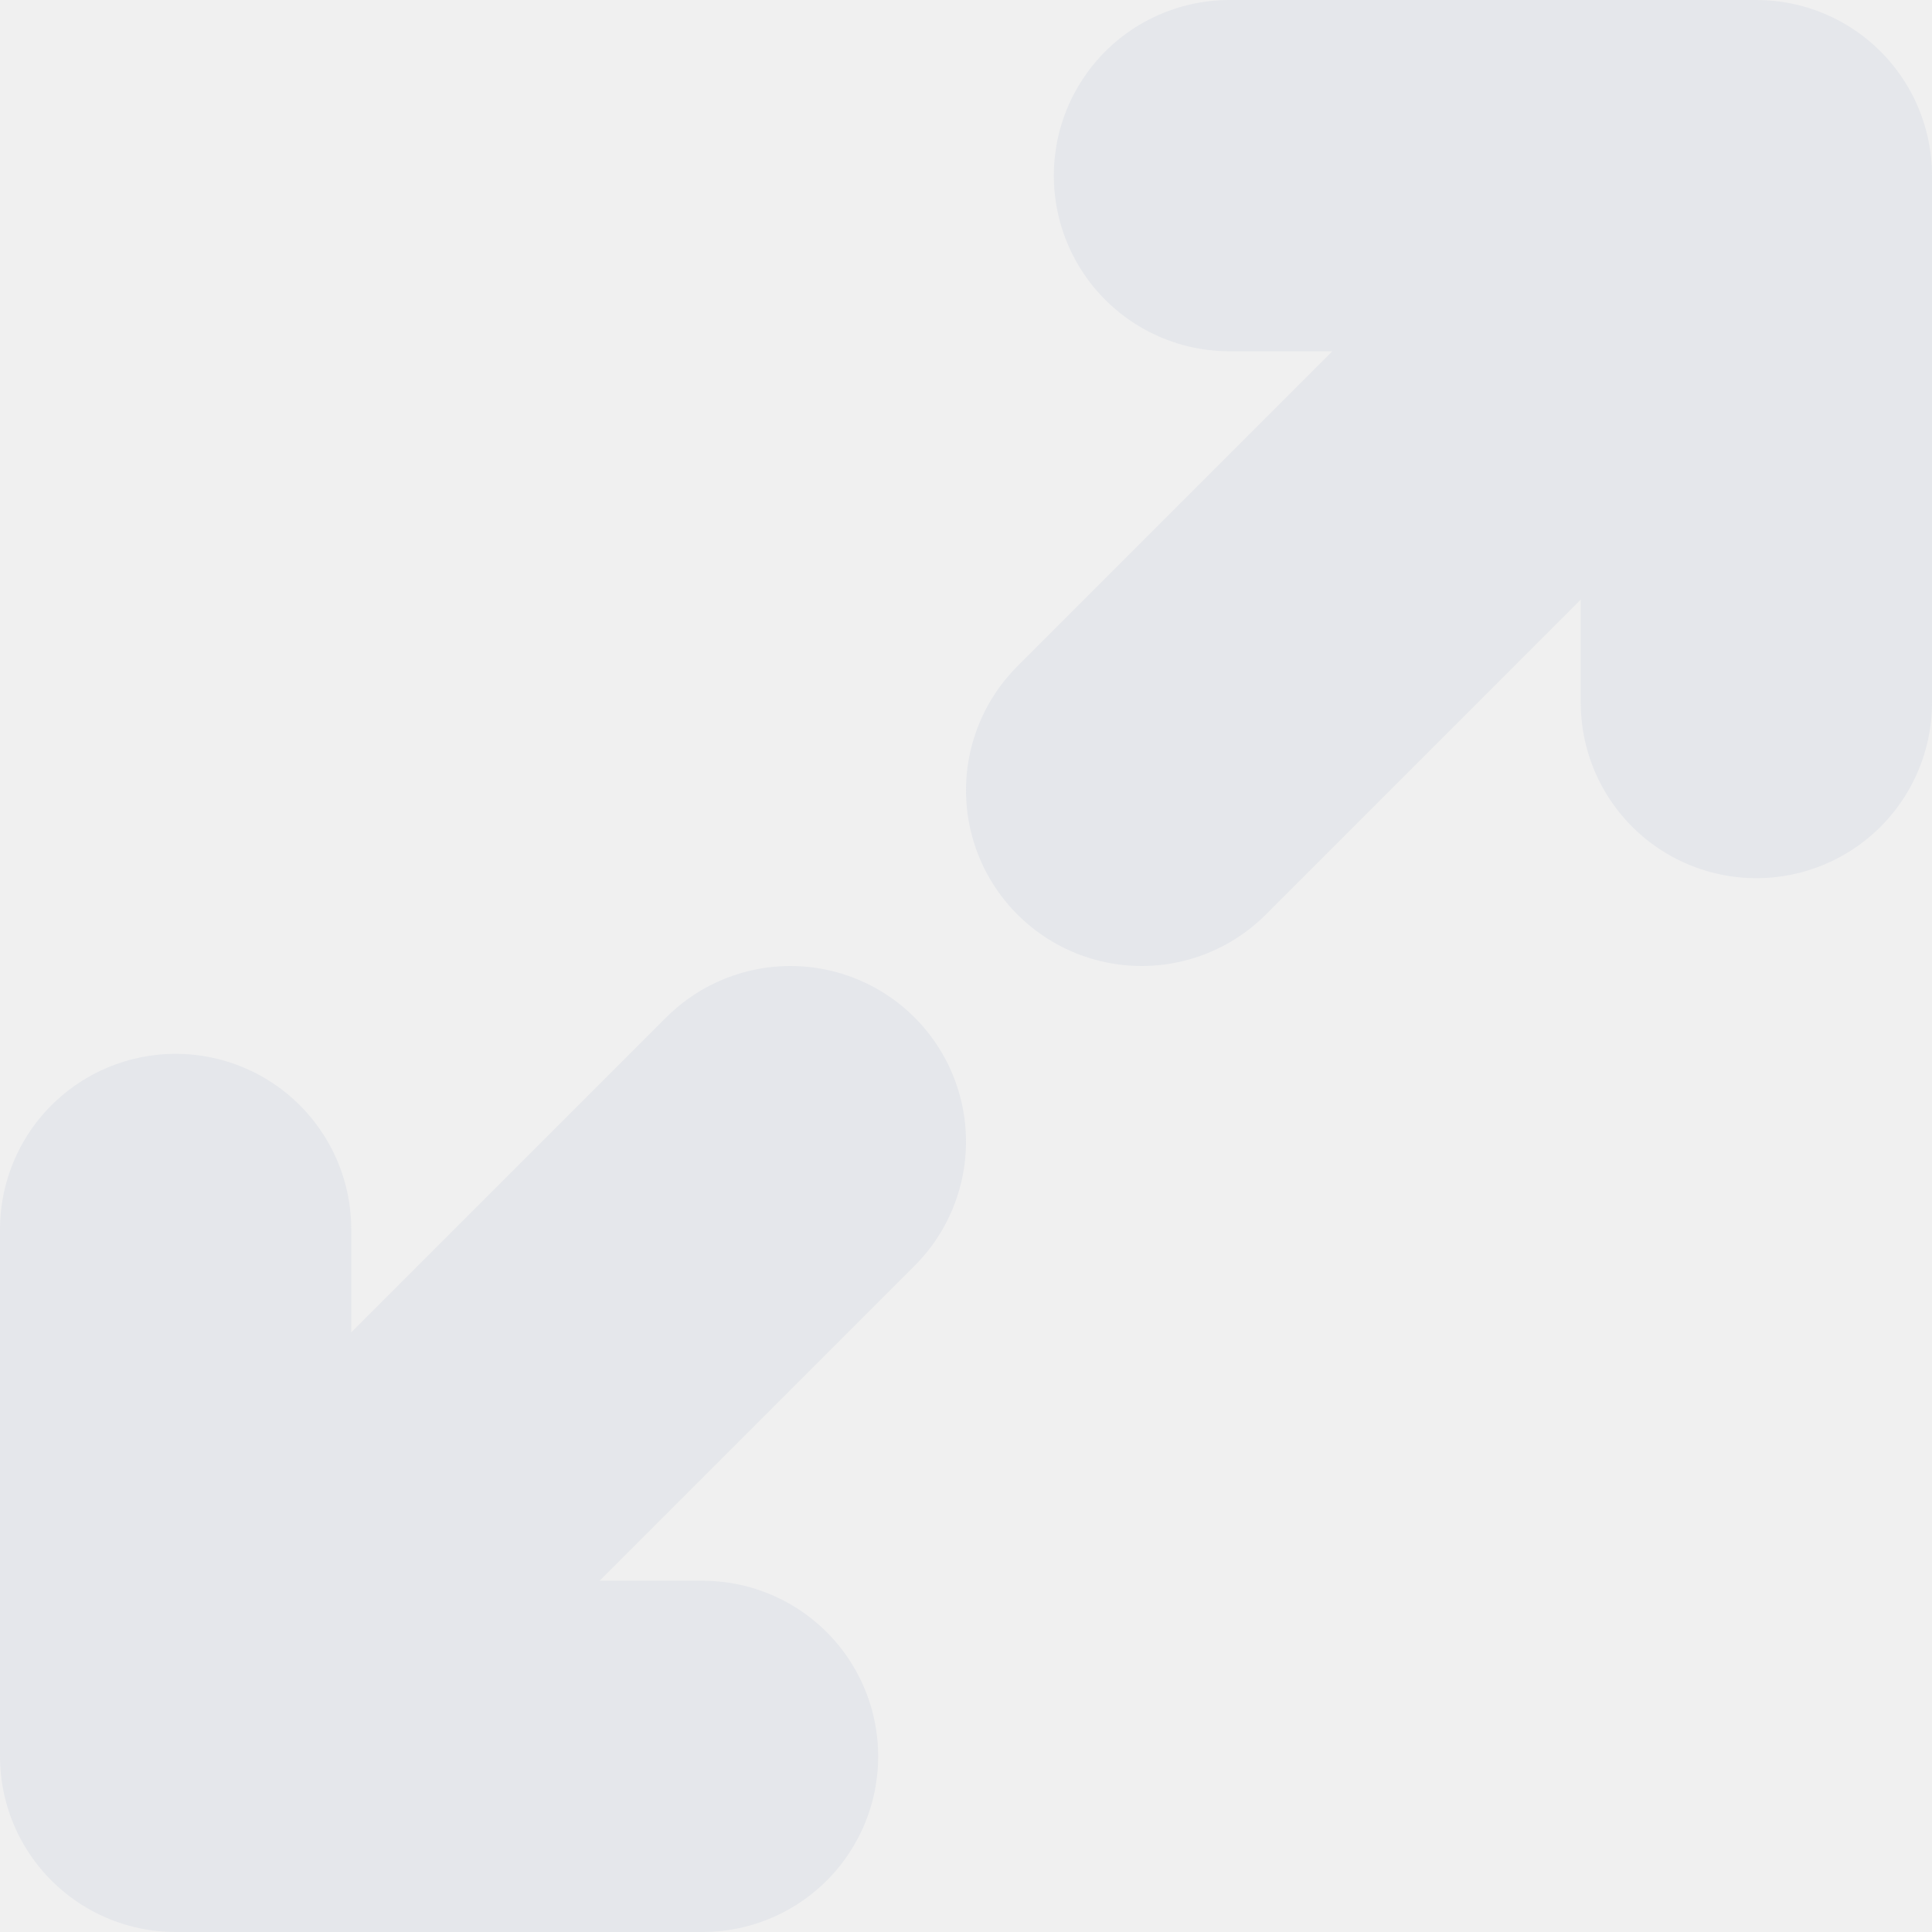
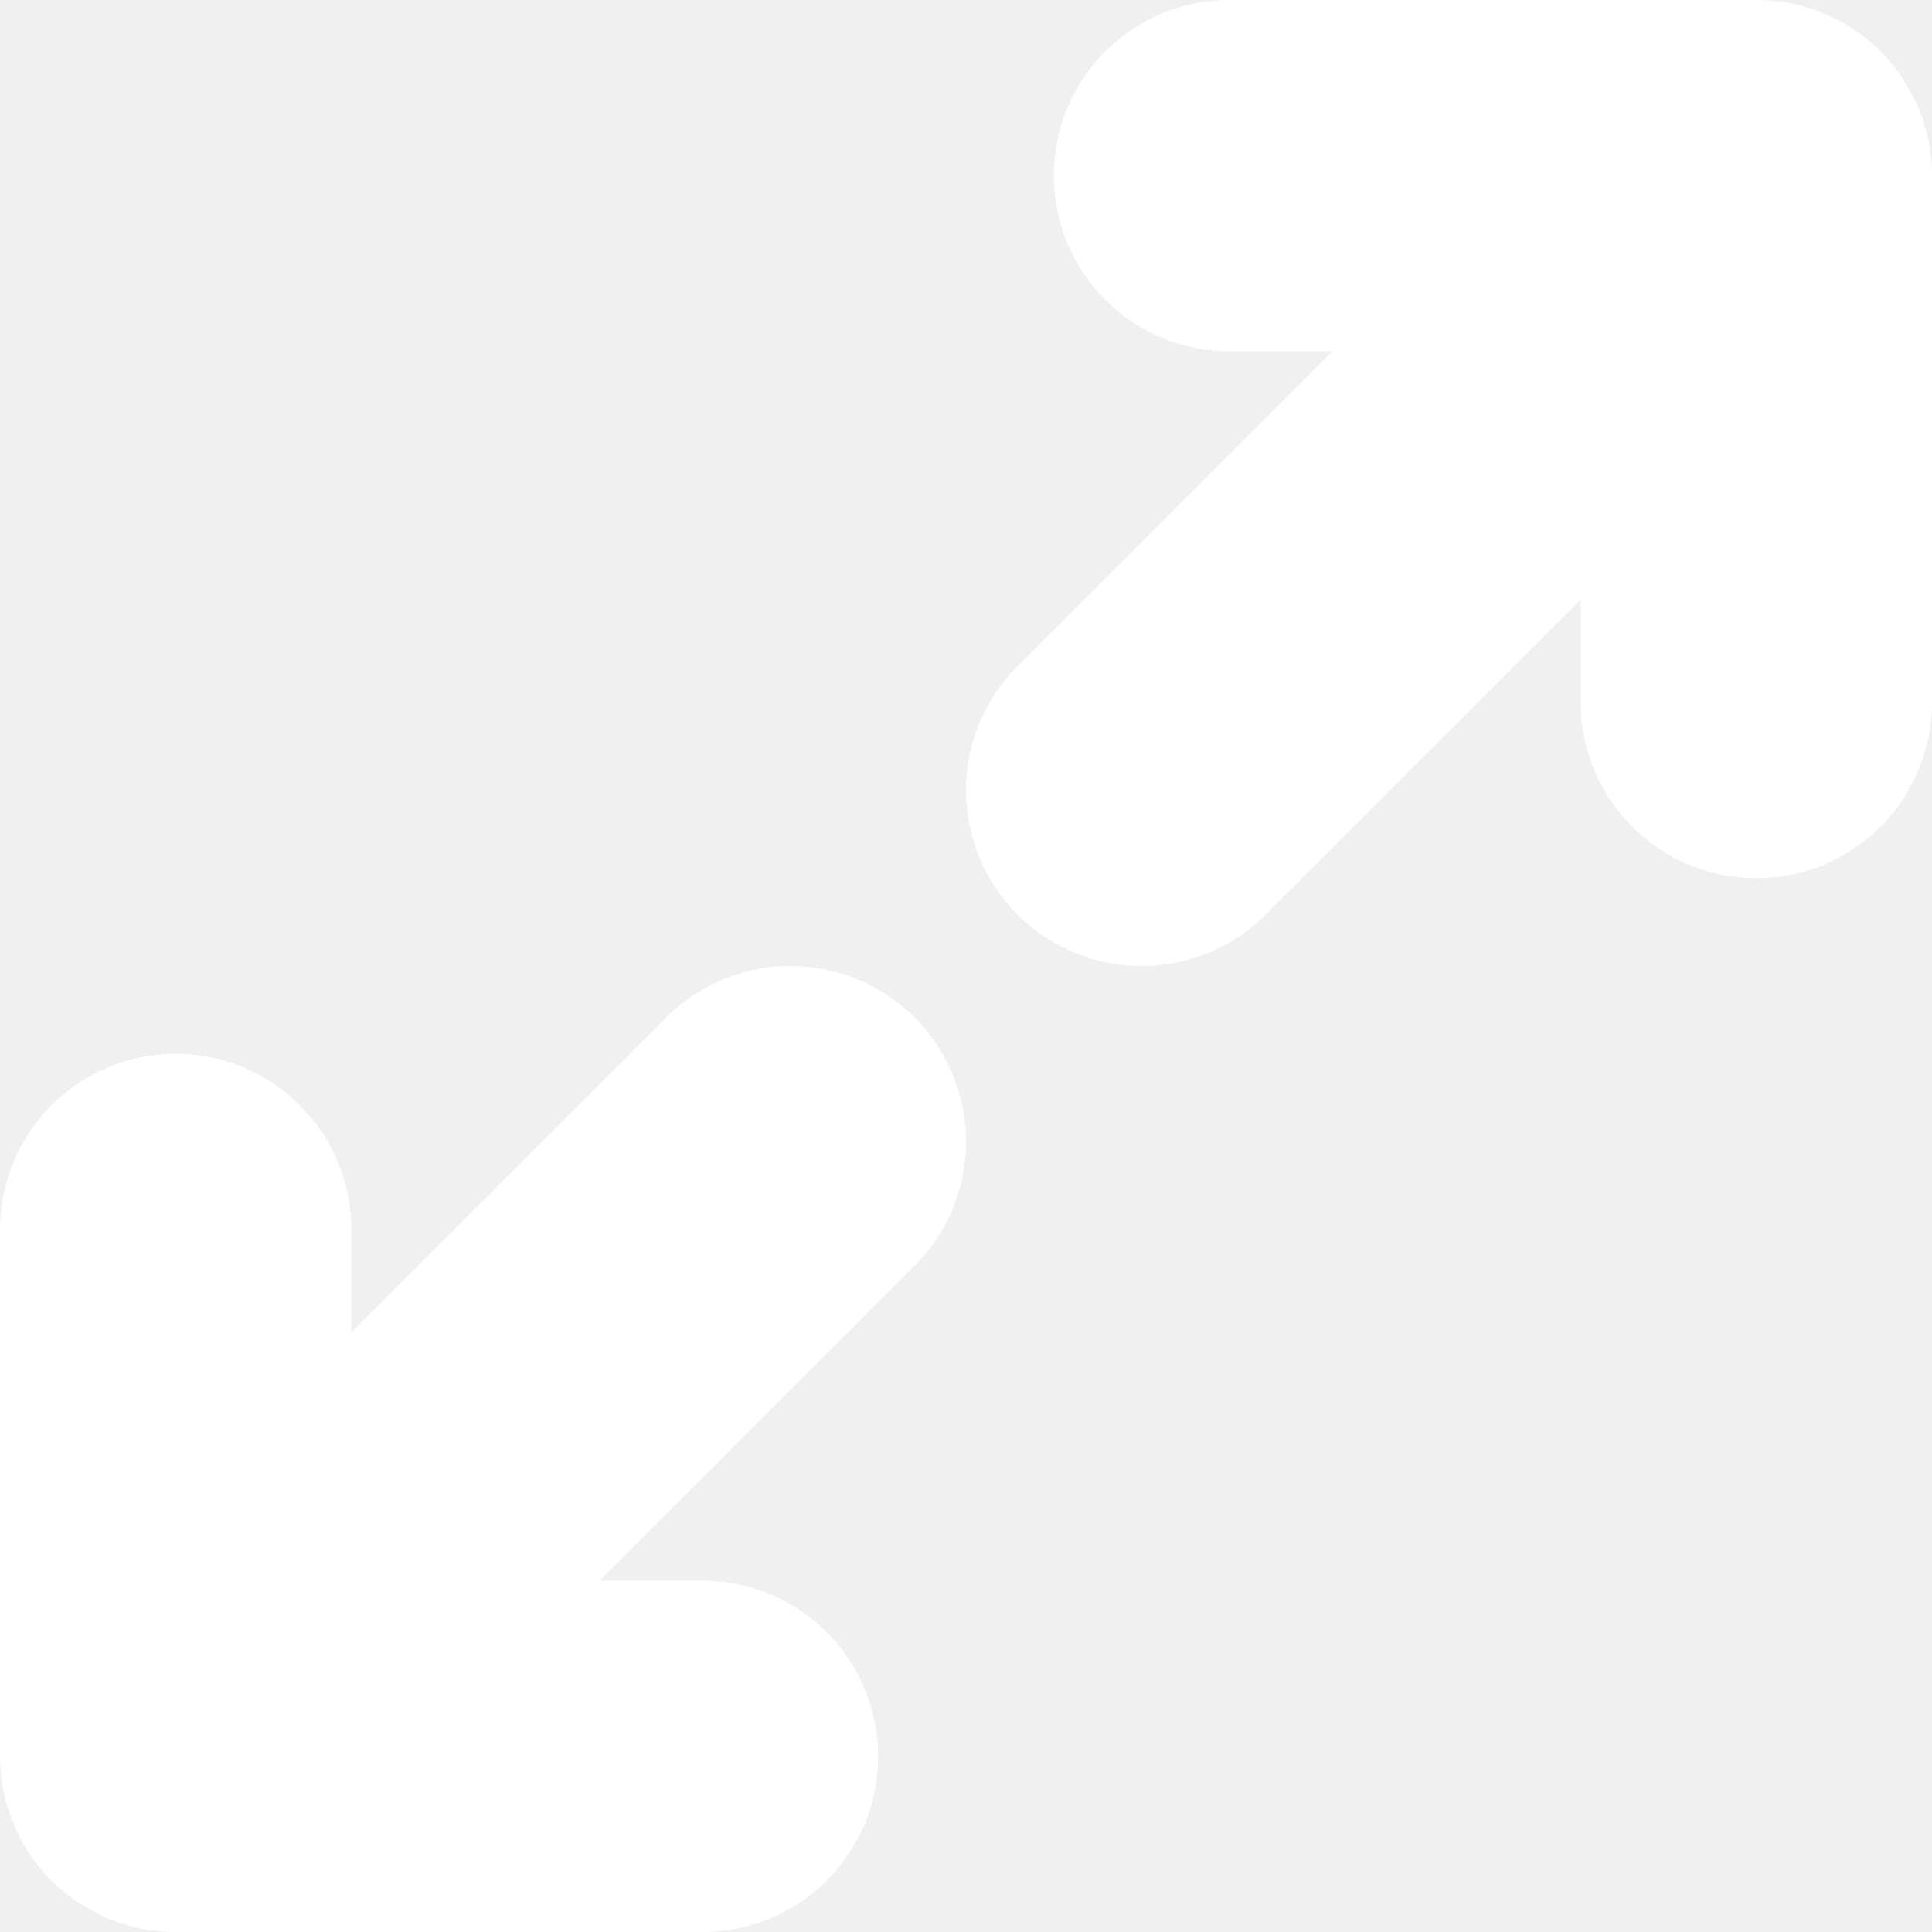
<svg xmlns="http://www.w3.org/2000/svg" width="11" height="11" viewBox="0 0 11 11" fill="none">
-   <path d="M7 1H10M10 1V4M10 1L6.5 4.5M4 10H1M1 10V7M1 10L4.5 6.5" stroke="#E5E7EB" stroke-width="2" stroke-linecap="round" stroke-linejoin="round" />
+   <path d="M7 1H10M10 1V4M10 1L6.5 4.5M4 10H1M1 10V7M1 10L4.5 6.5" stroke="#FFFFFF" stroke-width="2" stroke-linecap="round" stroke-linejoin="round" />
</svg>
